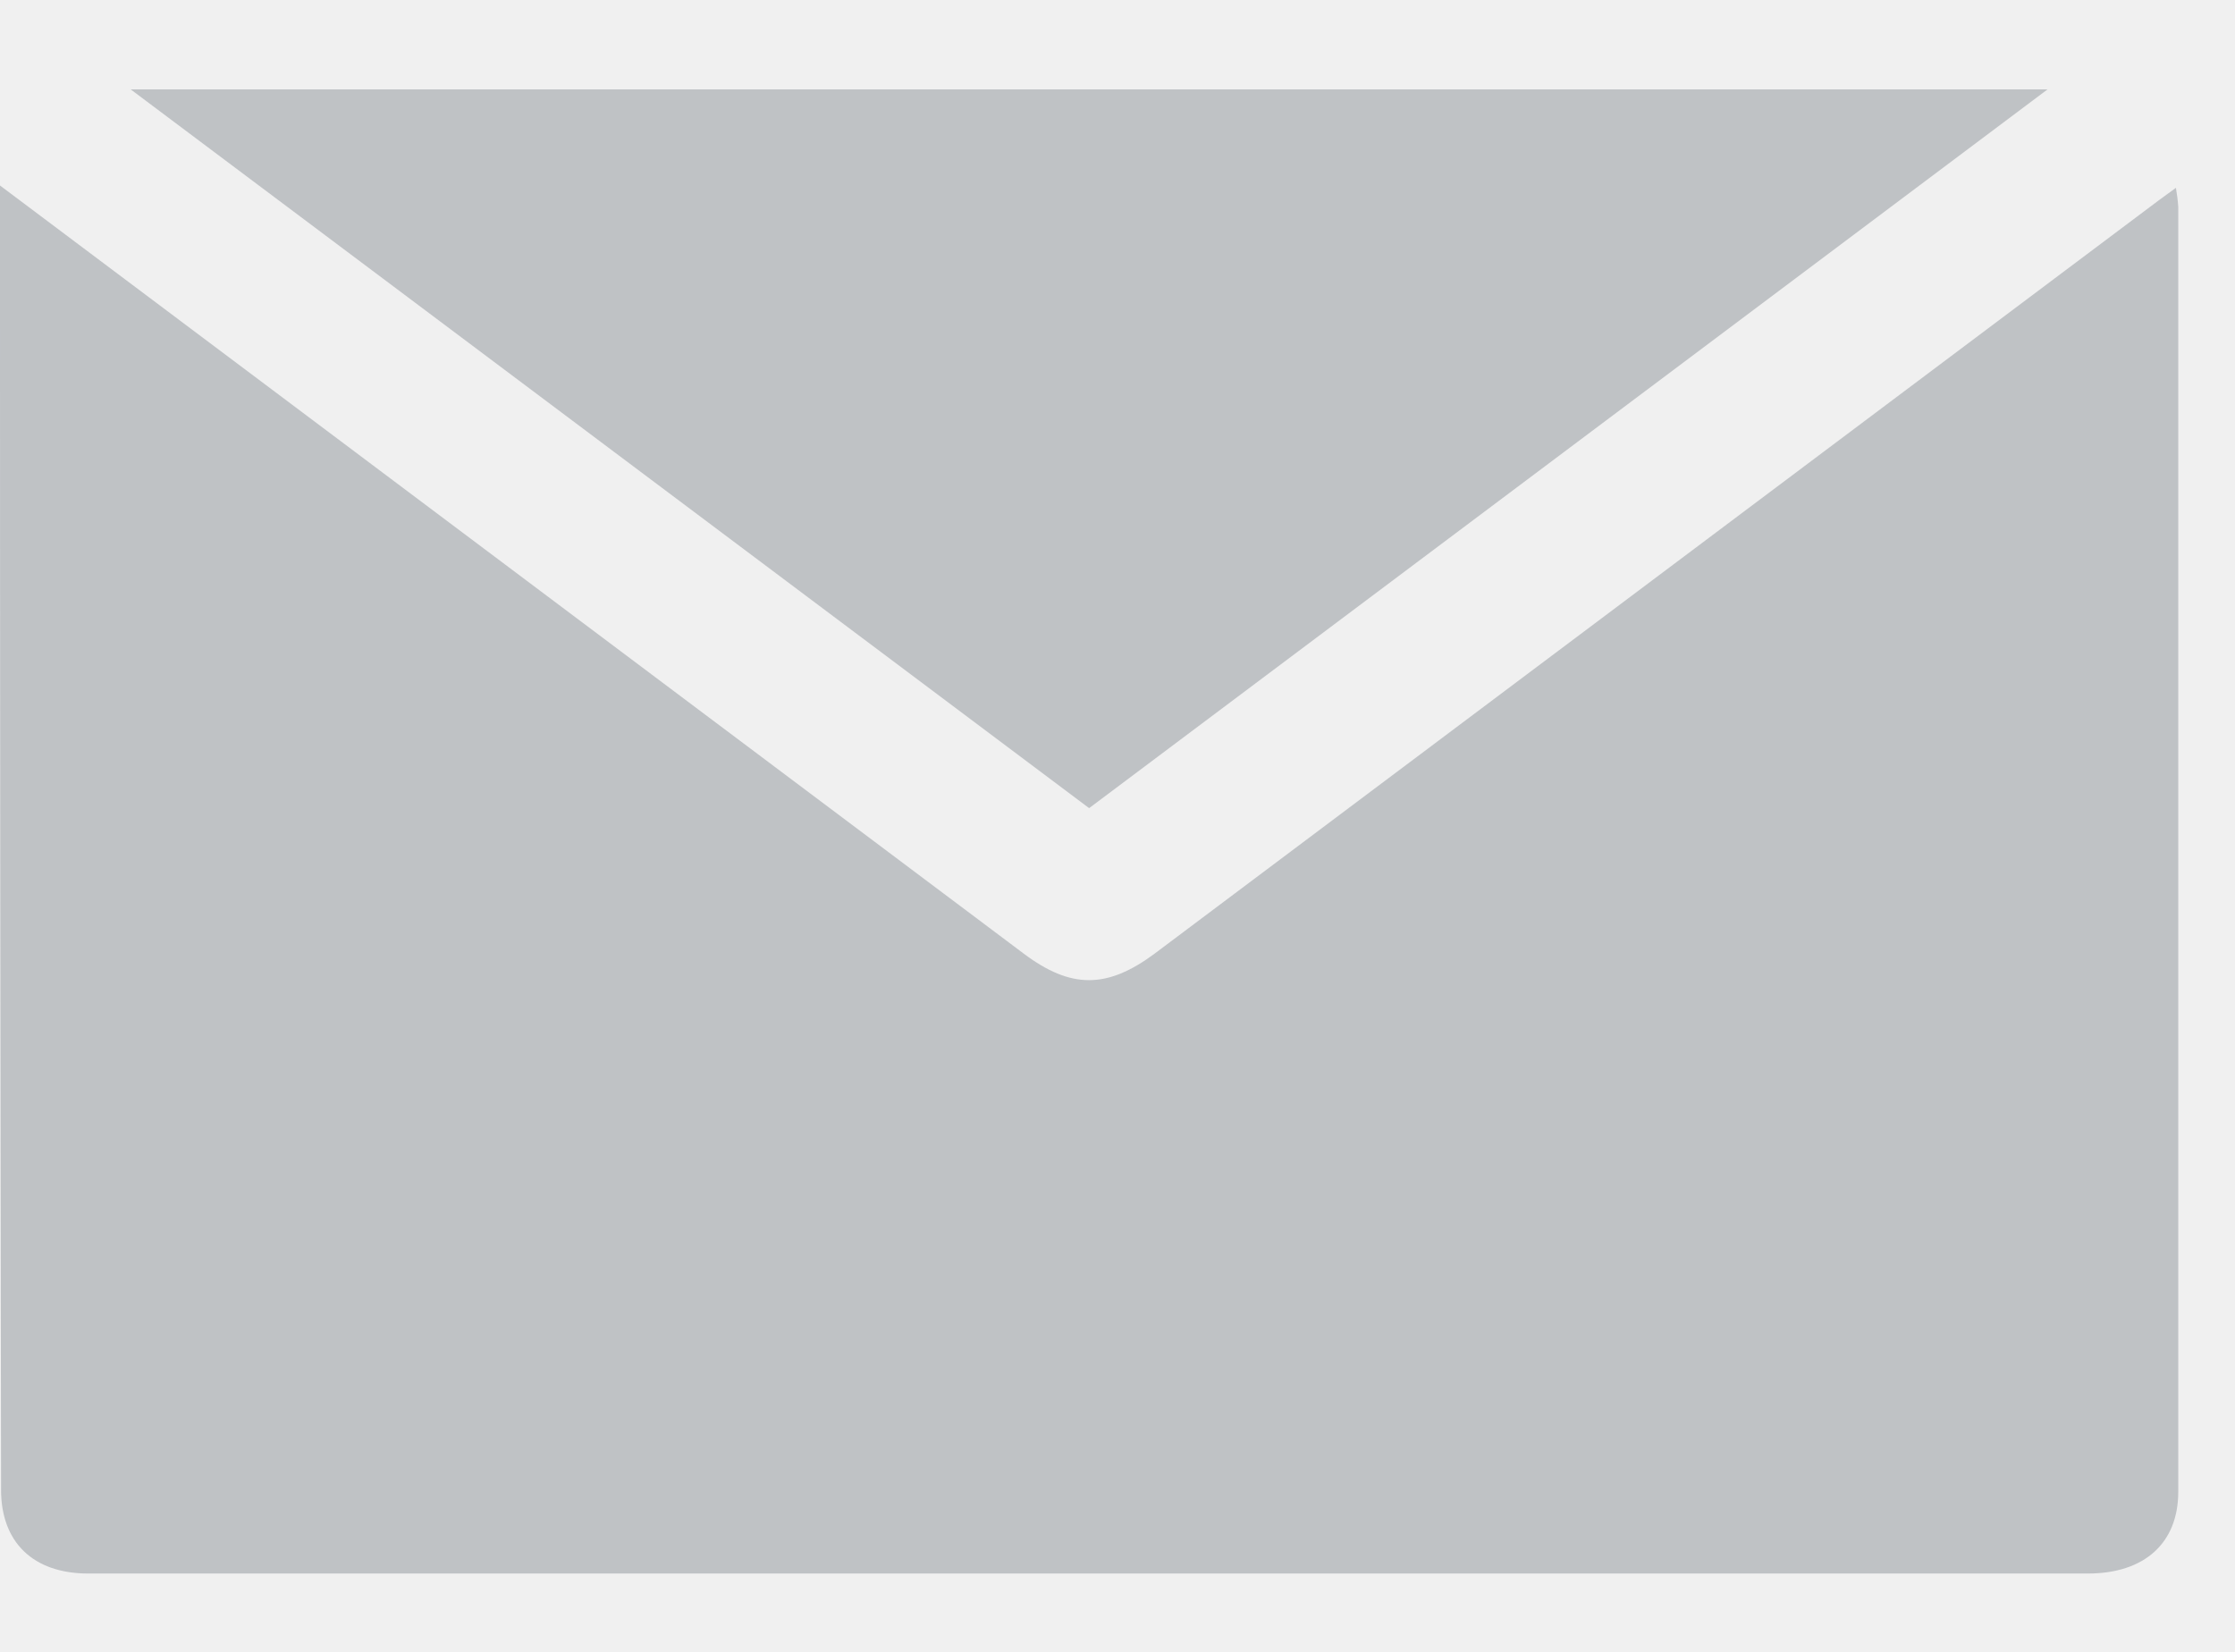
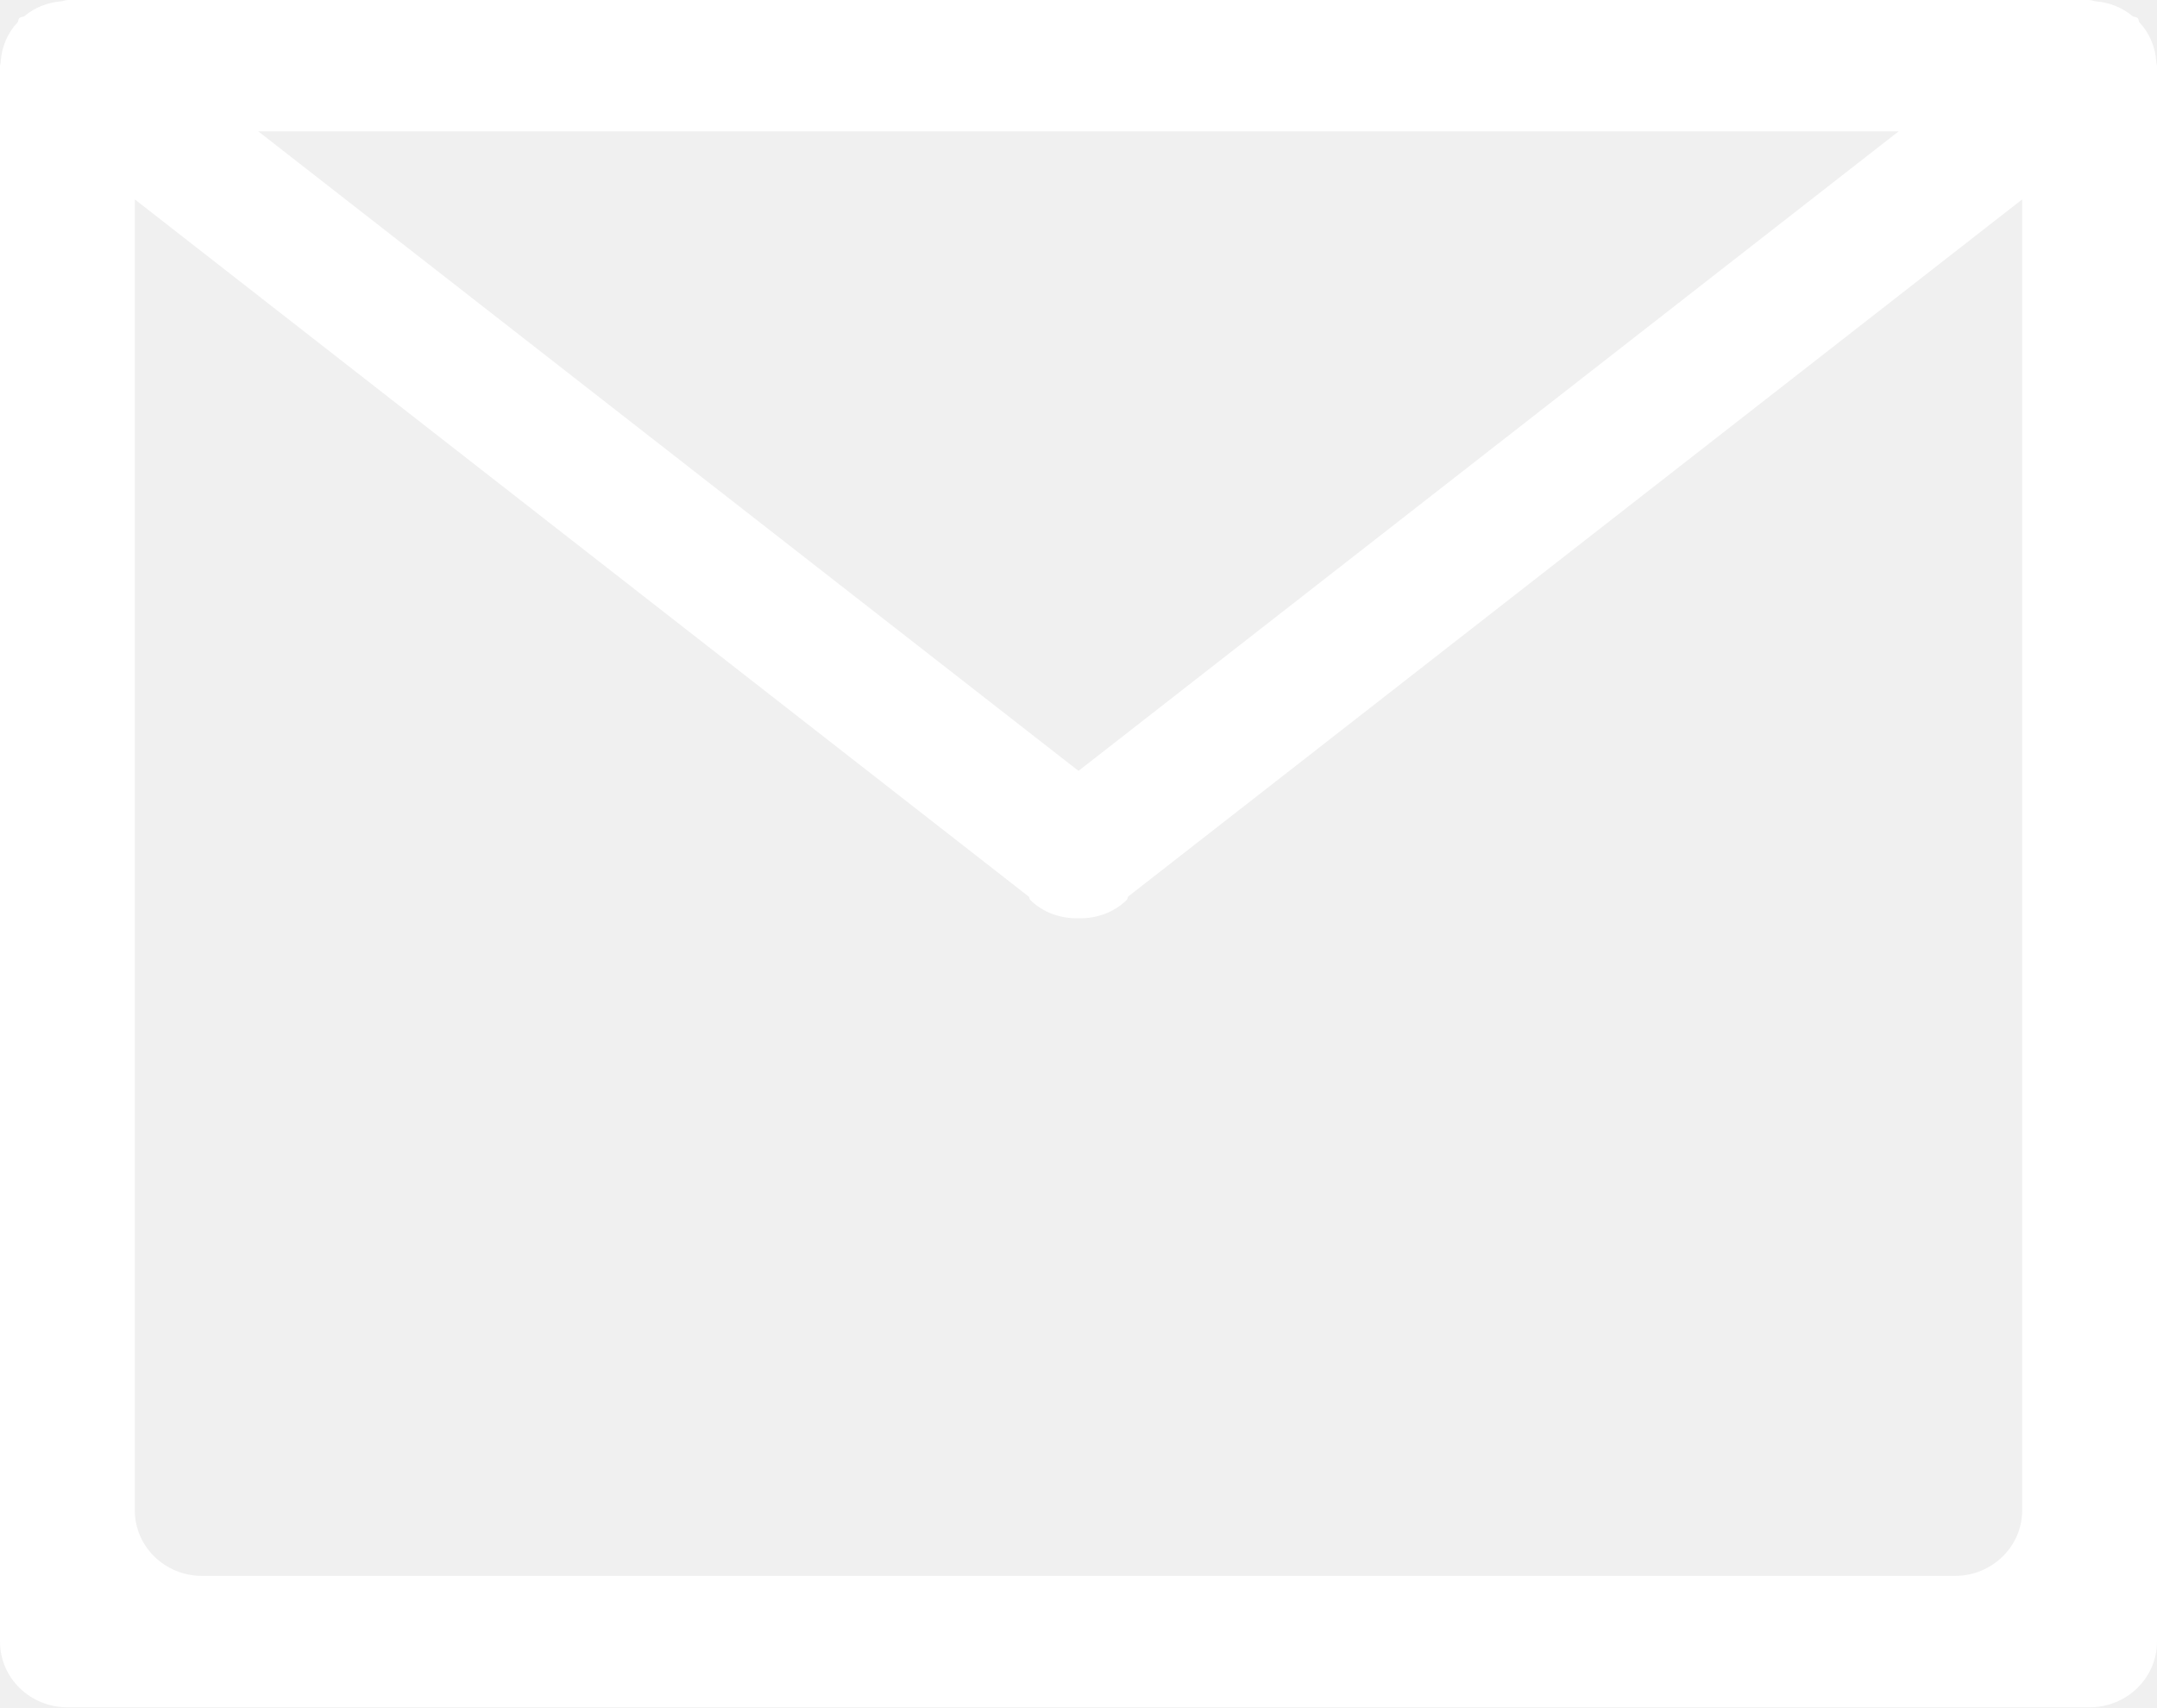
- <svg xmlns="http://www.w3.org/2000/svg" width="23" height="17" viewBox="0 0 23 17">
-   <path d="M0 1.909l3.65 2.739 6.886 5.167c.484.363.856.363 1.345 0l10.338-7.756.173-.126c.011.065.02.13.024.195v13.226c0 .524-.345.84-.93.84H.908c-.57 0-.897-.325-.897-.86C.004 11.244 0 7.152 0 3.059v-1.15zM1.345.92h19.726l-9.863 7.397L1.345.92z" fill-rule="nonzero" fill="#4C5661" opacity=".3" />
+ <svg xmlns="http://www.w3.org/2000/svg" width="24px" height="19px" viewBox="0 0 24 19" version="1.1">
+   <defs />
+   <g id="Org_page" stroke="none" stroke-width="1" fill="none" fill-rule="evenodd" transform="translate(-1262, -211)">
+     <g id="//-hero" transform="translate(141, 180)" fill="#FFFFFF">
+       <g id="::-contacto" transform="translate(923, 0)">
+         <g id="::-email" transform="translate(170, 0)">
+           <path d="M40,39.579 L49.125,32.462 L30.874,32.462 L40,39.579 Z M29.5,47.808 C29.5,48.211 29.834,48.538 30.25,48.538 L49.75,48.538 C50.165,48.538 50.5,48.211 50.5,47.808 L50.5,33.219 L40.553,40.977 C40.543,40.987 40.549,41.004 40.537,41.015 C40.389,41.159 40.194,41.224 40,41.219 C39.805,41.224 39.609,41.159 39.463,41.015 C39.451,41.004 39.457,40.987 39.445,40.977 L29.5,33.219 L29.5,47.808 Z M52,49.269 C52,49.673 51.665,50 51.25,50 L28.75,50 C28.334,50 28,49.673 28,49.269 L28,31.731 C28,31.725 28.003,31.722 28.003,31.716 C28.003,31.706 28.008,31.699 28.008,31.69 C28.017,31.519 28.086,31.367 28.195,31.249 C28.207,31.235 28.201,31.213 28.215,31.202 C28.231,31.186 28.259,31.192 28.275,31.177 C28.386,31.085 28.525,31.028 28.679,31.015 C28.708,31.012 28.73,30.999 28.759,31 L51.241,31 C51.27,30.999 51.292,31.012 51.319,31.015 C51.475,31.028 51.612,31.085 51.725,31.177 C51.741,31.192 51.769,31.186 51.785,31.202 C51.799,31.213 51.793,31.235 51.805,31.249 C51.914,31.367 51.982,31.519 51.992,31.69 C51.992,31.699 51.997,31.706 51.997,31.716 C51.997,31.722 52,31.725 52,31.731 L52,49.269 Z" id="Fill-1" />
+         </g>
+       </g>
+     </g>
+   </g>
</svg>
